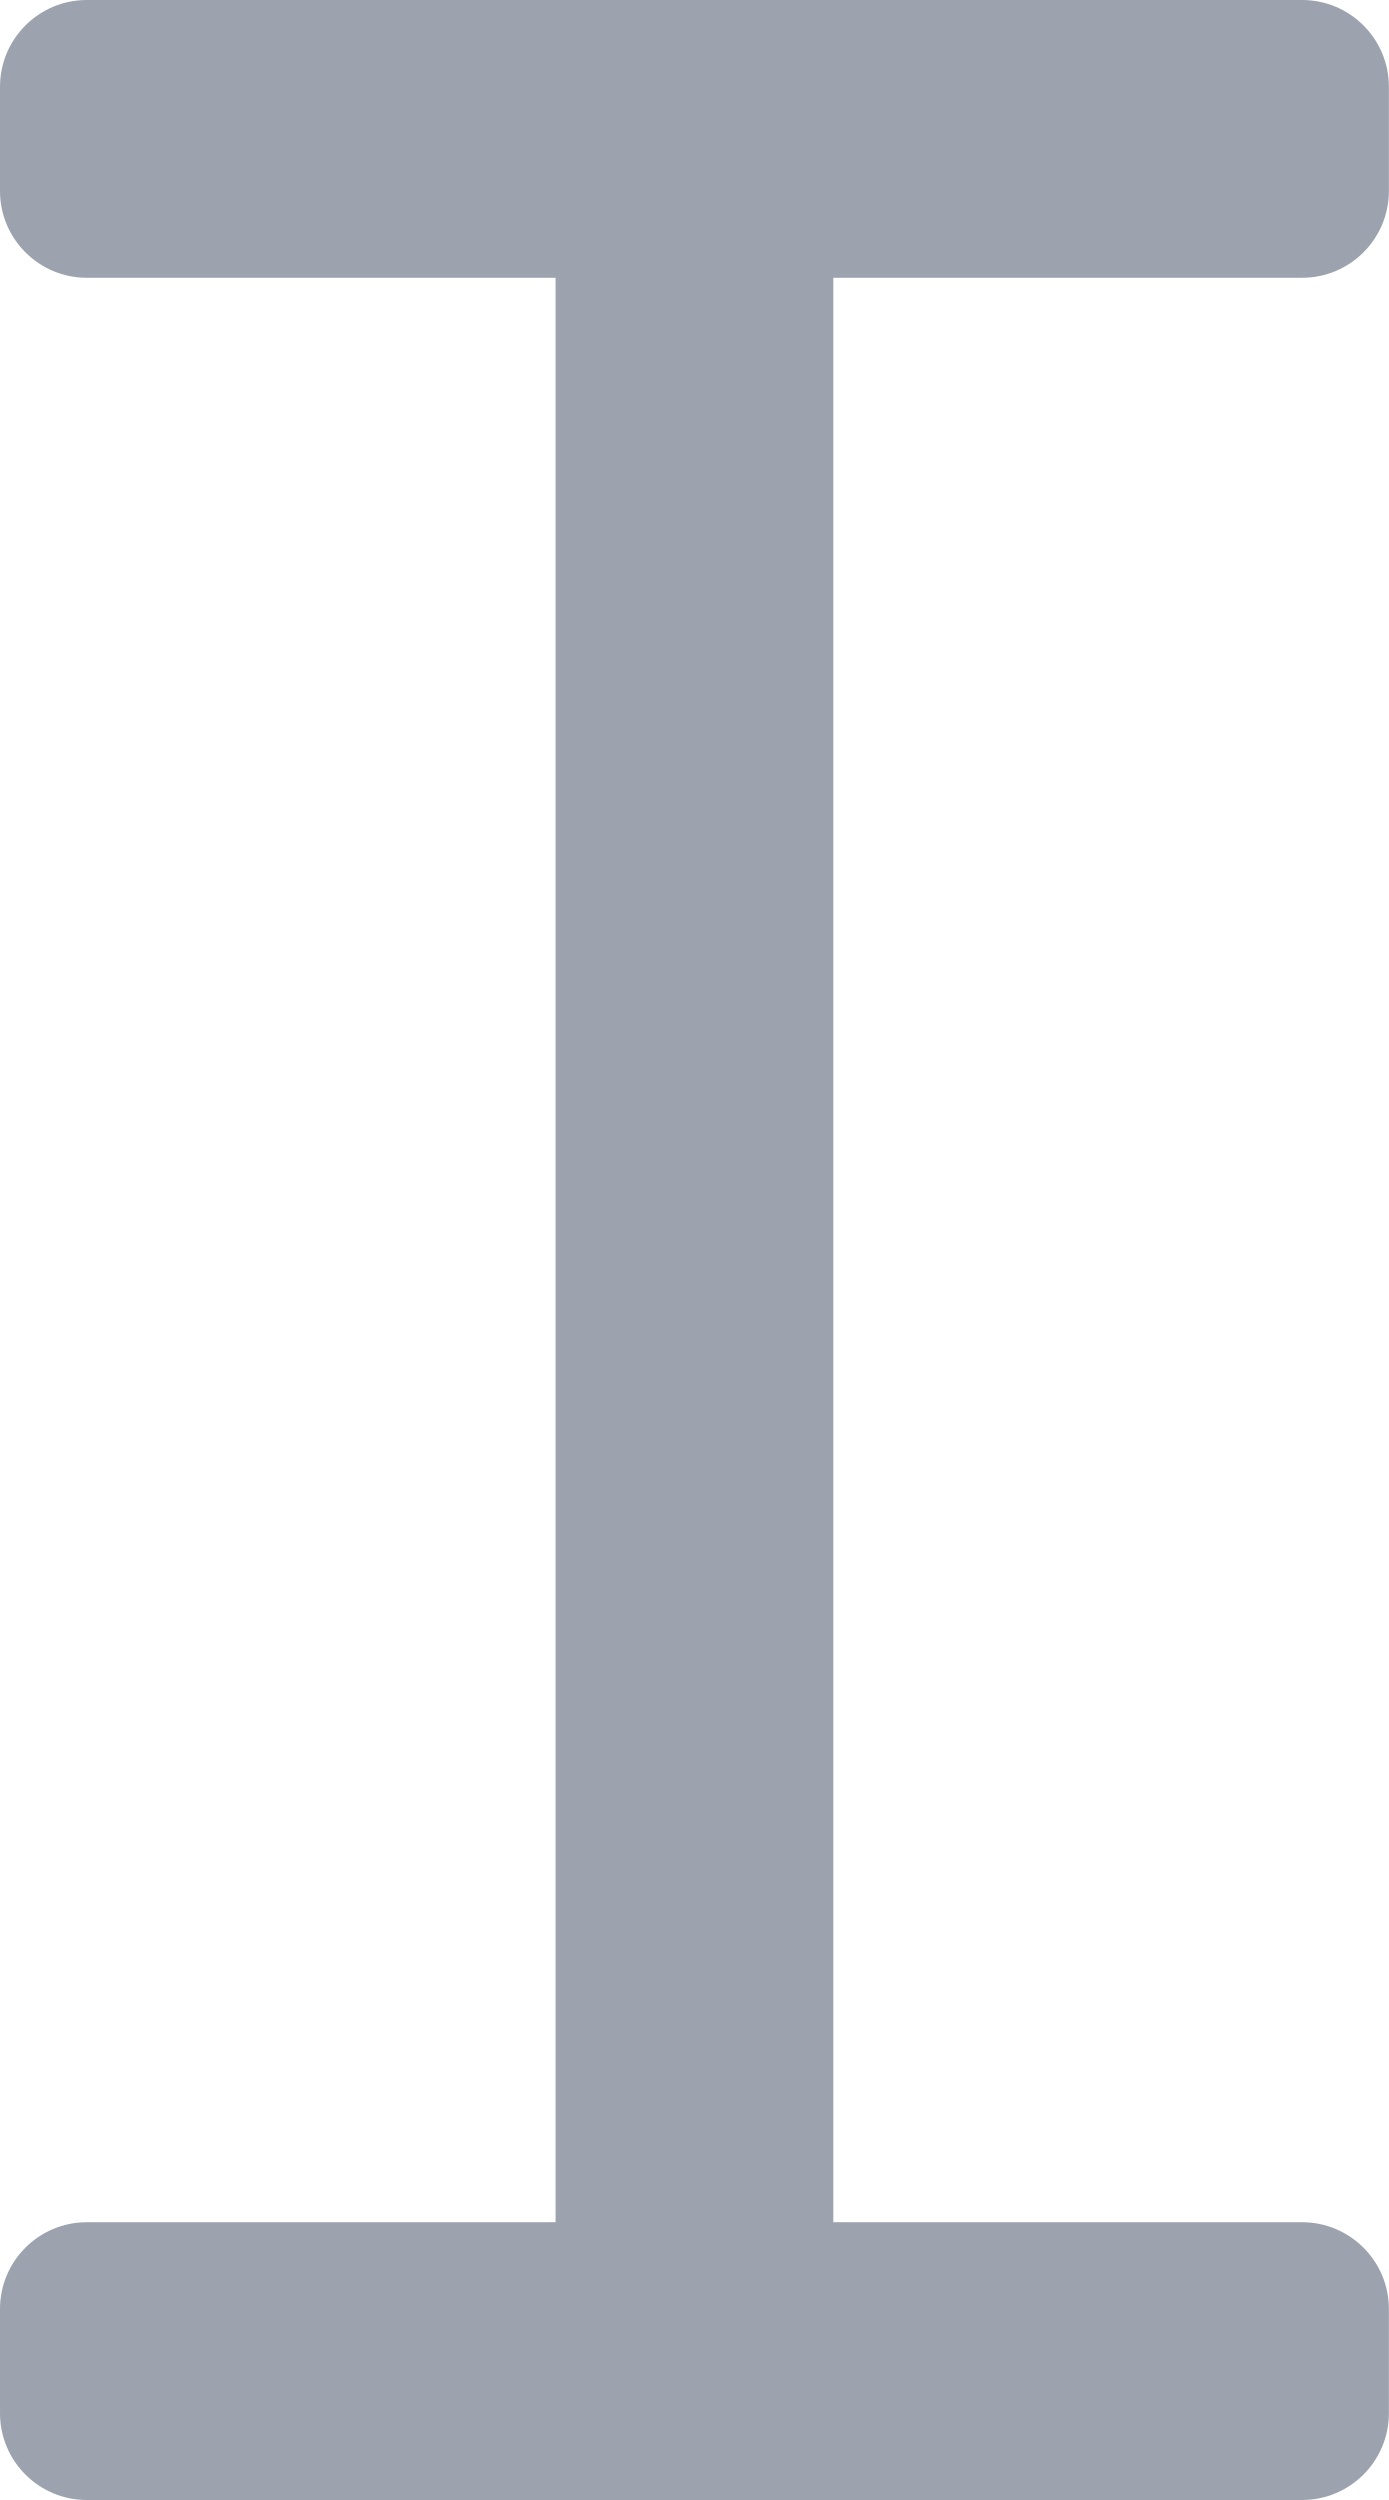
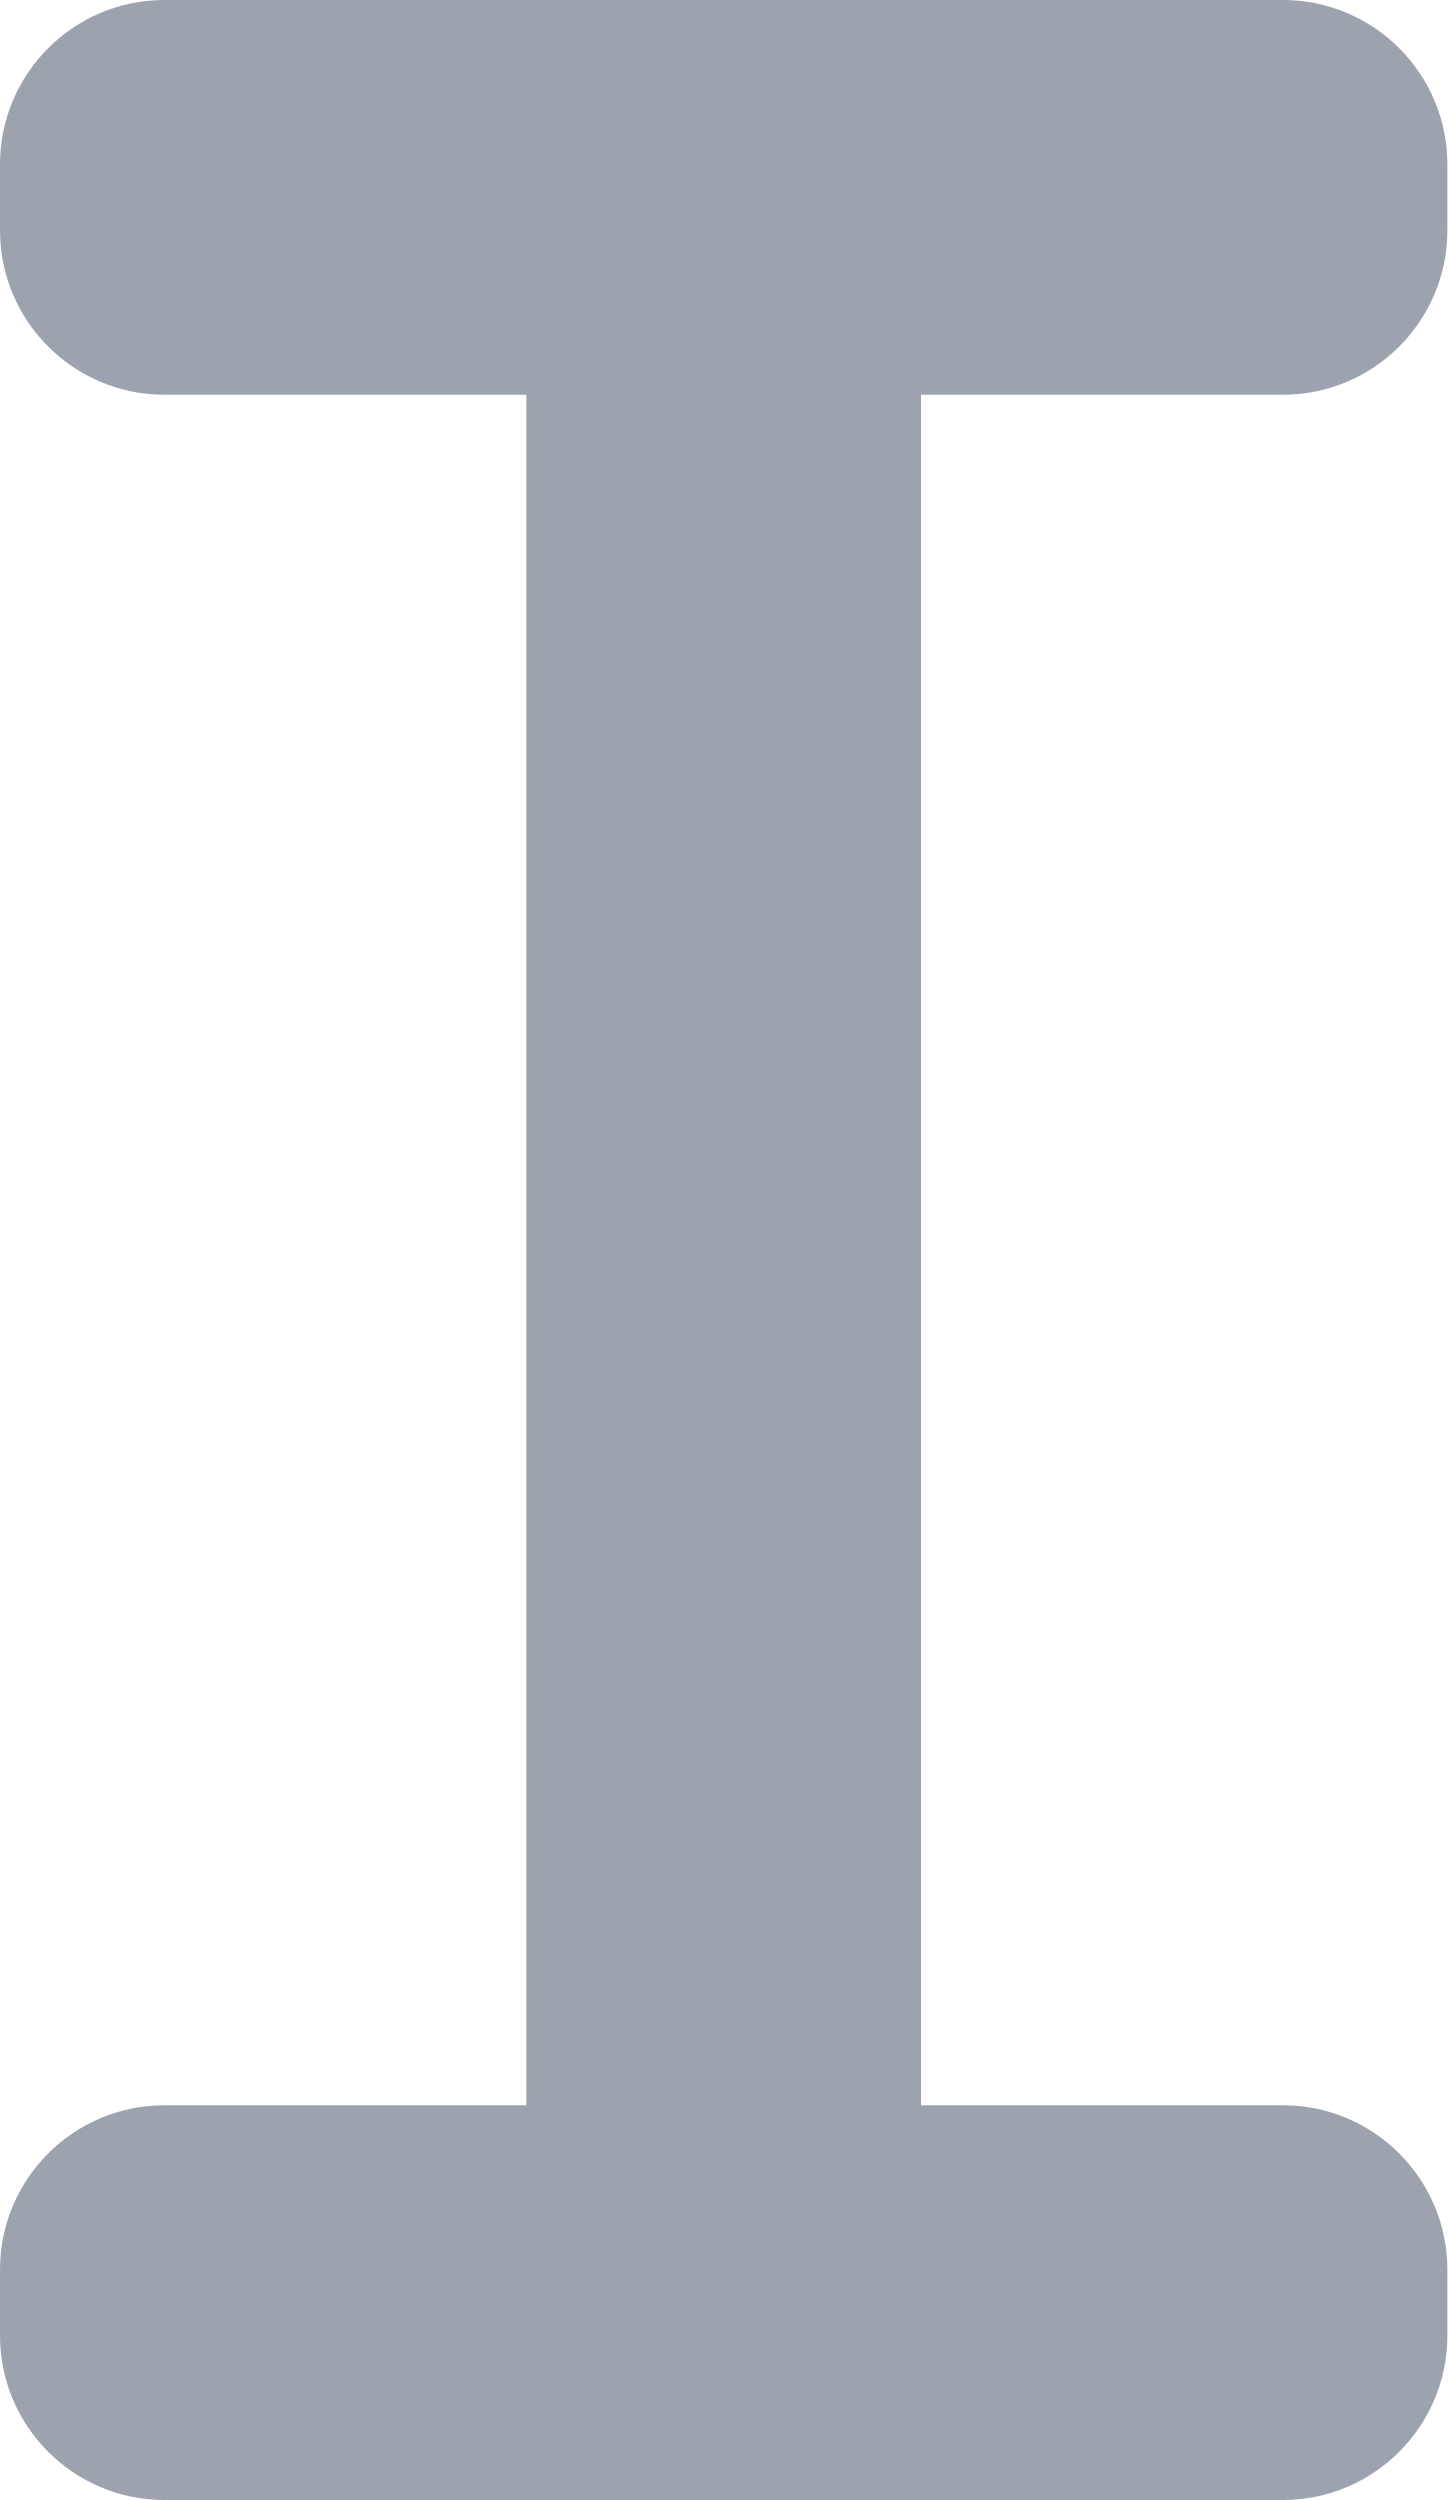
- <svg xmlns="http://www.w3.org/2000/svg" width="20" height="36" viewBox="0 0 20 36" fill="none">
-   <rect width="20" height="4" rx="1.25" fill="#9CA3AF" />
-   <rect y="32" width="20" height="4" rx="1.25" fill="#9CA3AF" />
-   <rect x="8" y="35" width="35" height="4" rx="2" transform="rotate(-90 8 35)" fill="#9CA3AF" />
+ <svg xmlns="http://www.w3.org/2000/svg" width="11" height="19" viewBox="0 0 11 19" fill="none">
+   <rect width="11" height="3" rx="1.25" fill="#9CA3AF" />
+   <rect y="16" width="11" height="3" rx="1.25" fill="#9CA3AF" />
+   <rect x="4" y="19" width="19" height="3" rx="1.5" transform="rotate(-90 4 19)" fill="#9CA3AF" />
</svg>
